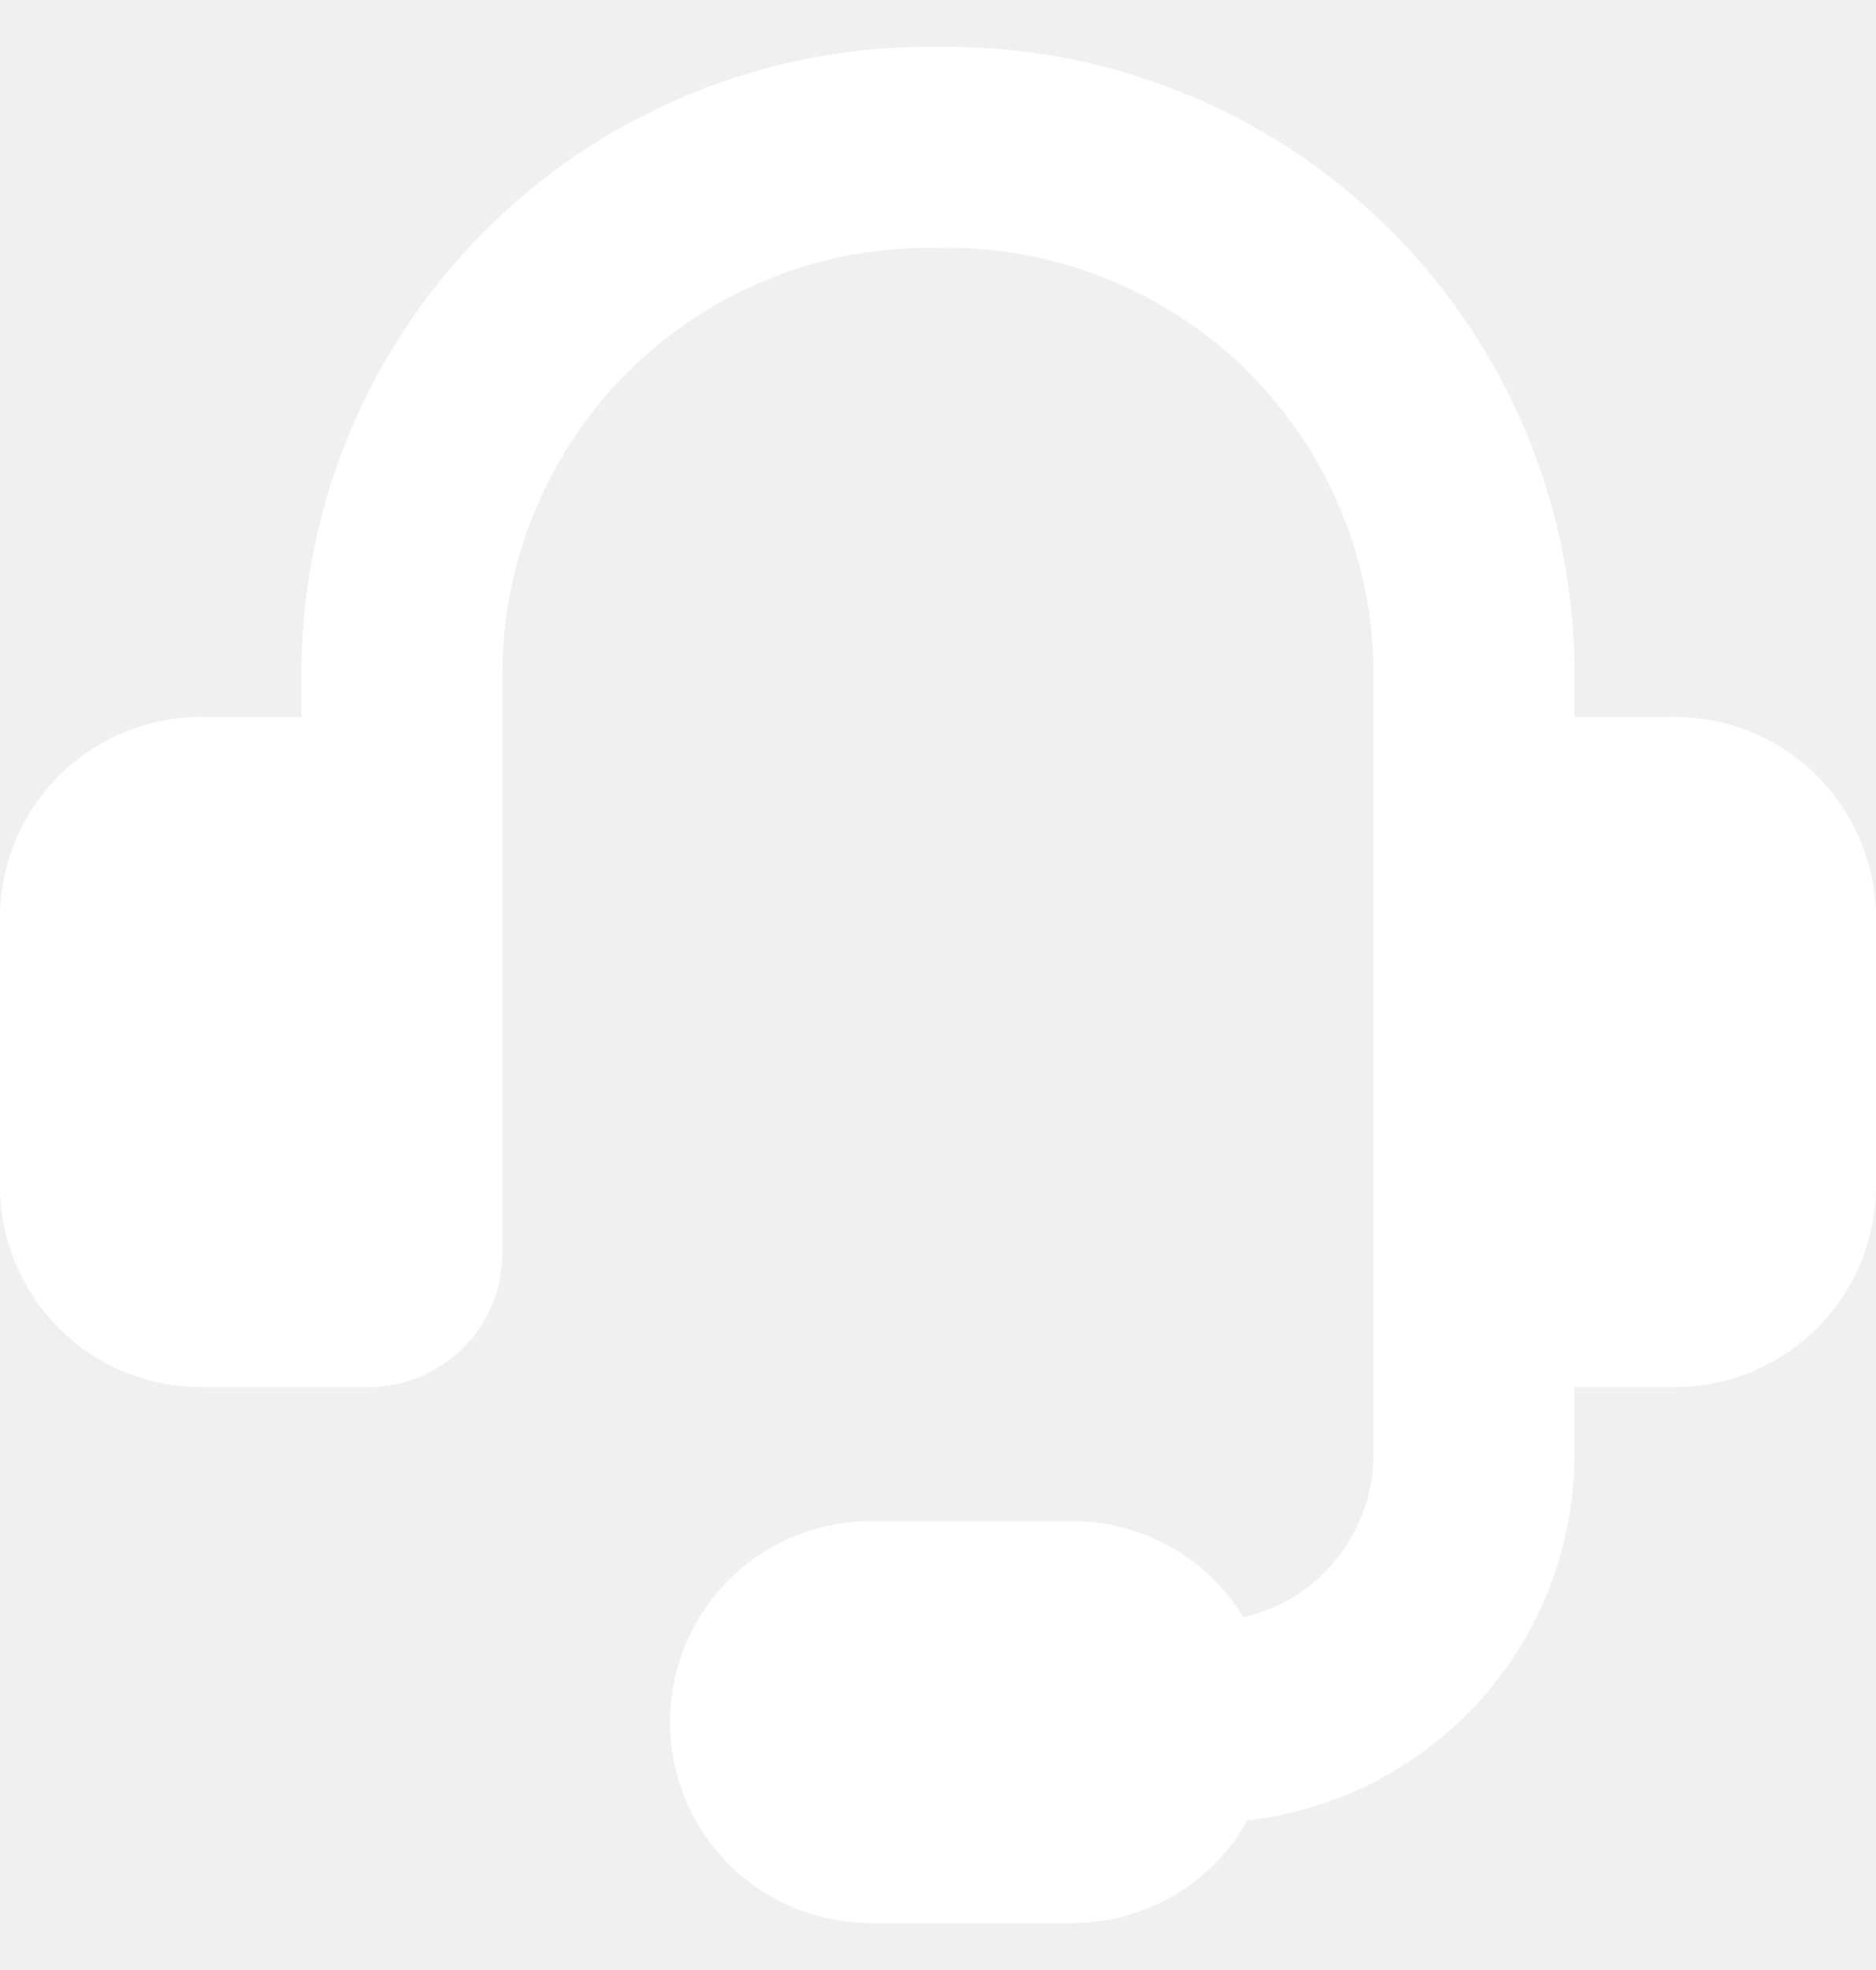
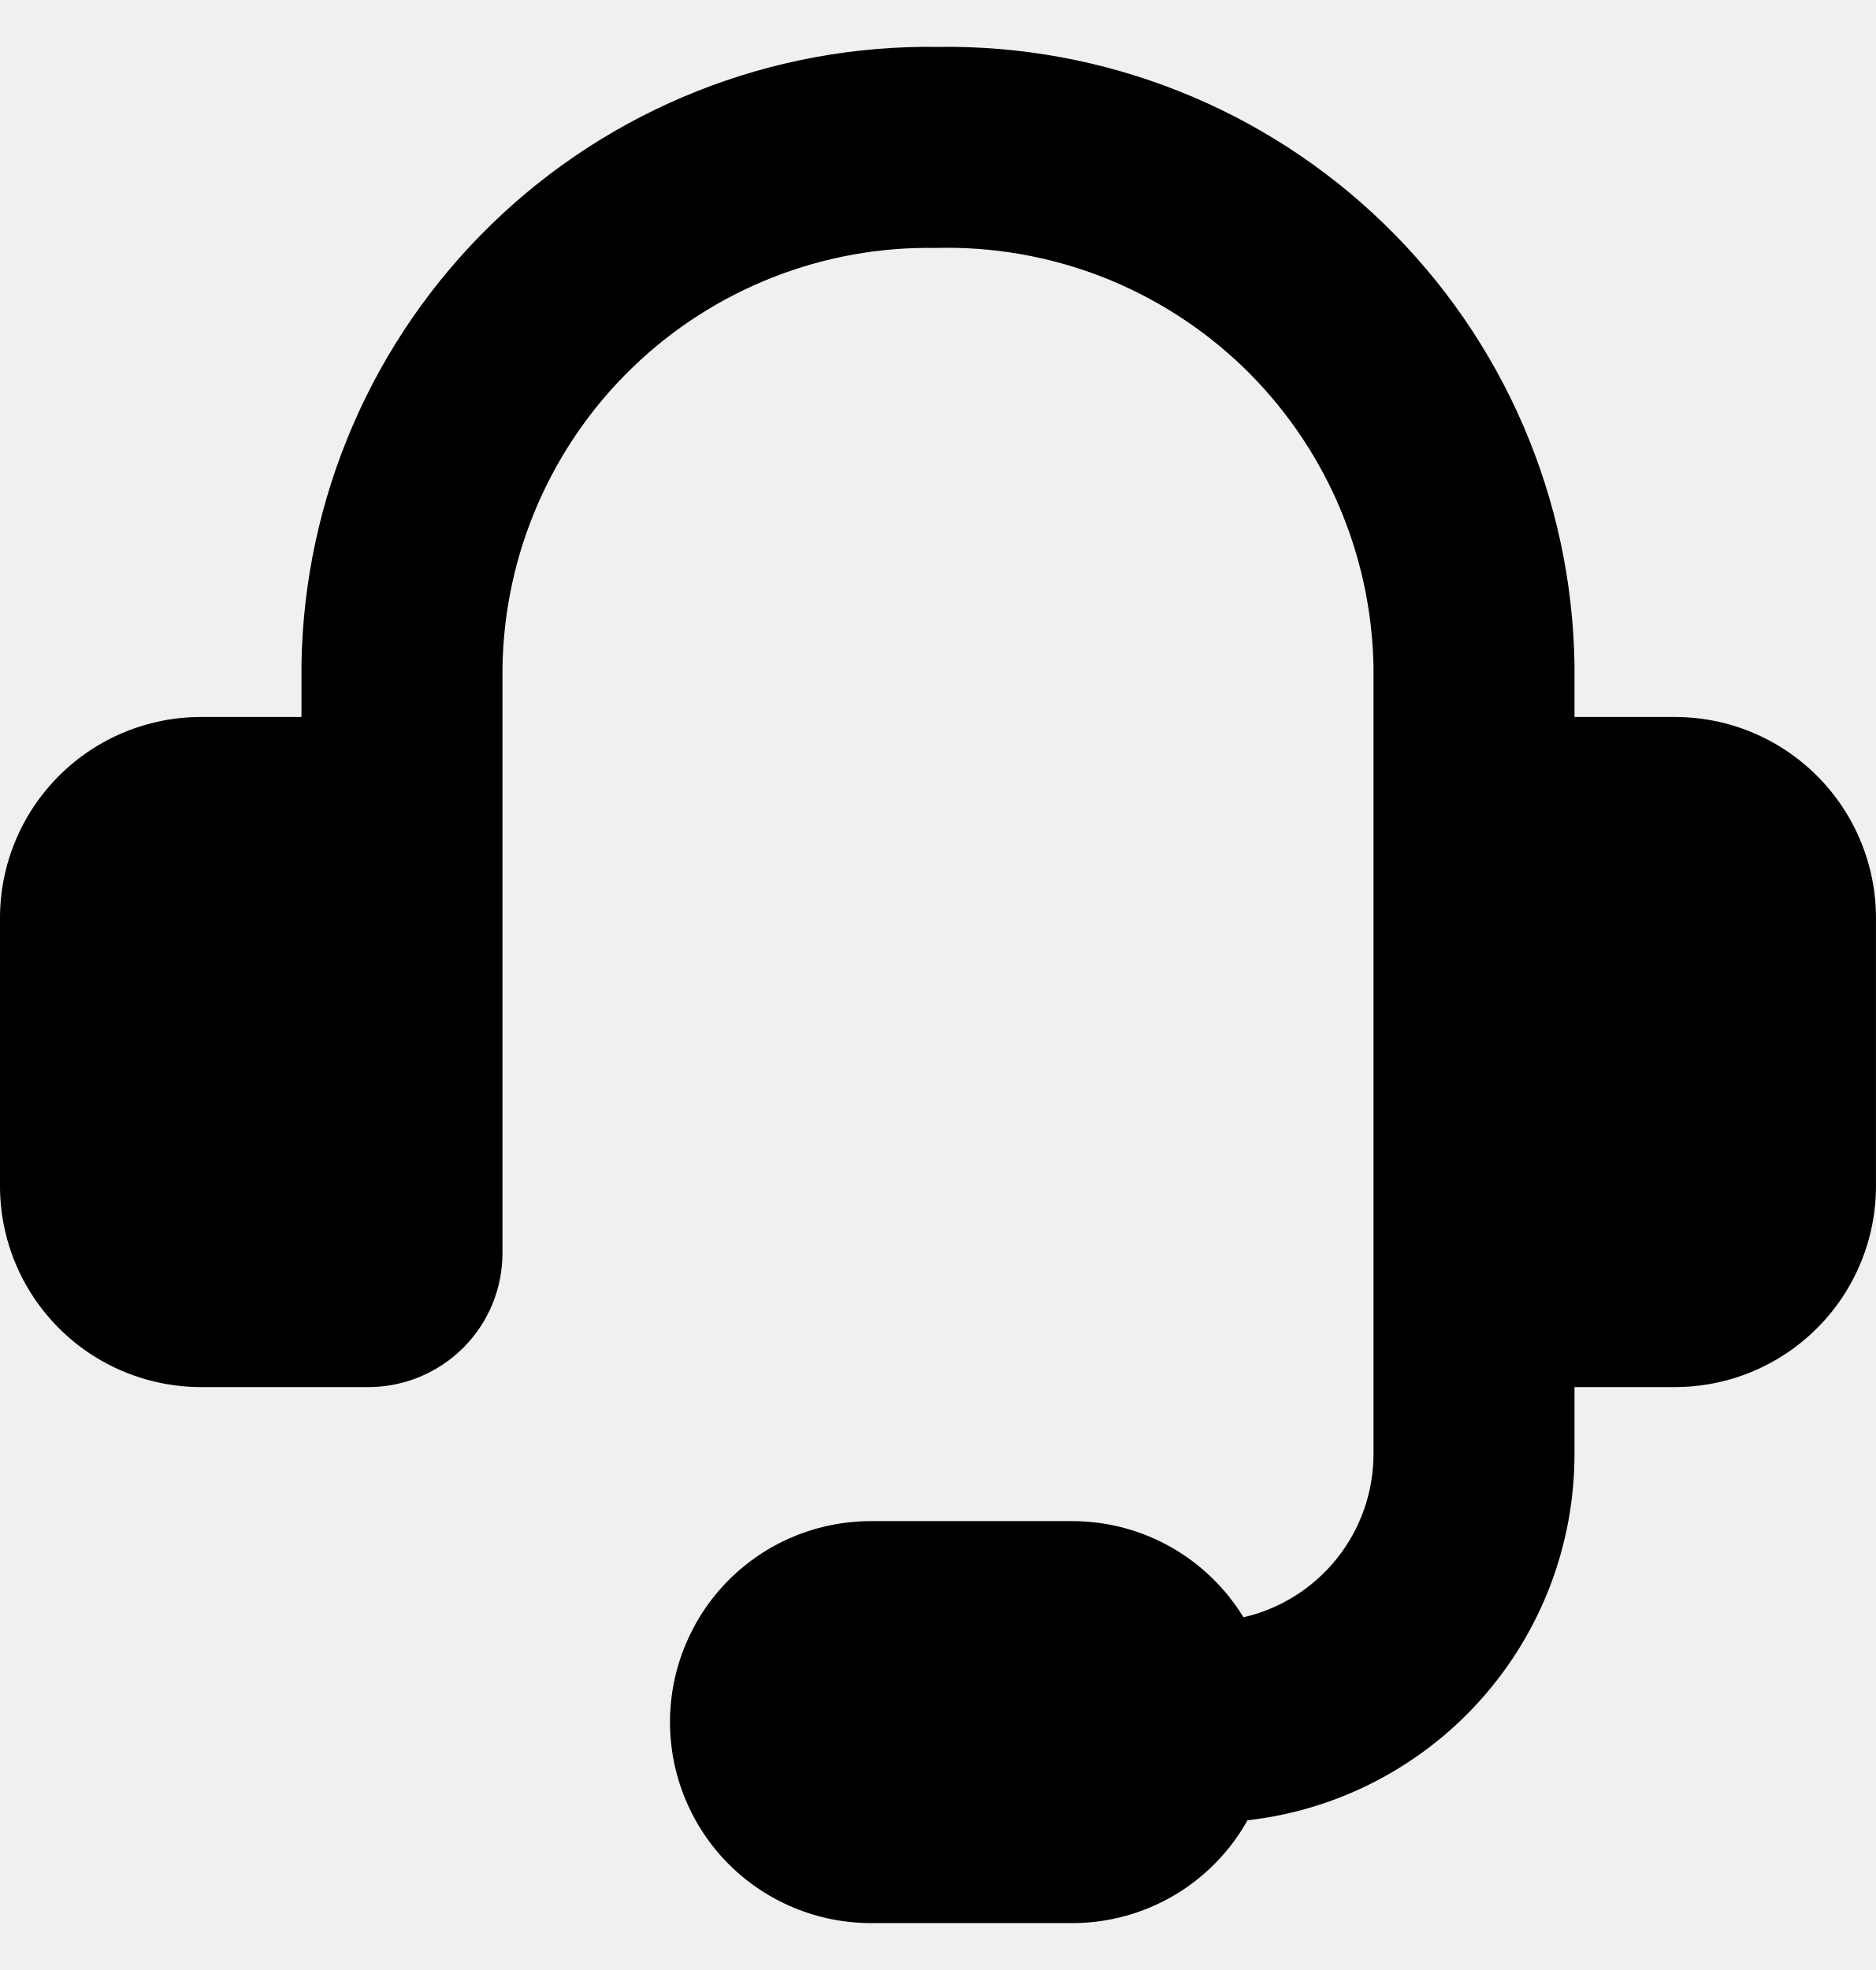
- <svg xmlns="http://www.w3.org/2000/svg" width="20" height="21" viewBox="0 0 20 21" fill="none">
+ <svg xmlns="http://www.w3.org/2000/svg" width="20" height="21" viewBox="0 0 20 21" fill="currentColor">
  <g id="streamline:customer-support-1-solid" clip-path="url(#clip0_340_8913)">
-     <path id="Vector" fill-rule="evenodd" clip-rule="evenodd" d="M9.981 2.643C9.384 2.632 8.791 2.739 8.235 2.958C7.679 3.177 7.172 3.503 6.743 3.918C6.313 4.333 5.97 4.829 5.732 5.377C5.494 5.925 5.367 6.514 5.357 7.112V13.357C5.357 13.736 5.207 14.1 4.939 14.367C4.671 14.635 4.307 14.786 3.929 14.786H2.143C1.575 14.786 1.029 14.56 0.628 14.158C0.226 13.757 0 13.211 0 12.643L0 9.786C0 9.218 0.226 8.673 0.628 8.271C1.029 7.869 1.575 7.643 2.143 7.643H3.214V7.086C3.227 6.208 3.413 5.341 3.761 4.535C4.109 3.729 4.613 2.999 5.243 2.388C5.873 1.776 6.618 1.295 7.434 0.971C8.25 0.647 9.122 0.487 10 0.5C10.878 0.487 11.75 0.647 12.566 0.971C13.383 1.295 14.127 1.776 14.757 2.388C15.387 2.999 15.891 3.729 16.239 4.535C16.587 5.341 16.773 6.208 16.786 7.086V7.643H17.857C18.425 7.643 18.971 7.869 19.372 8.271C19.774 8.673 20 9.218 20 9.786V12.643C20 13.211 19.774 13.757 19.372 14.158C18.971 14.56 18.425 14.786 17.857 14.786H16.786V15.5C16.786 16.466 16.431 17.397 15.788 18.117C15.145 18.837 14.259 19.296 13.3 19.404C13.114 19.737 12.842 20.014 12.513 20.207C12.184 20.399 11.81 20.501 11.429 20.5H9.286C8.717 20.5 8.172 20.274 7.77 19.873C7.369 19.471 7.143 18.926 7.143 18.357C7.143 17.789 7.369 17.244 7.77 16.842C8.172 16.44 8.717 16.215 9.286 16.215H11.429C12.203 16.215 12.881 16.625 13.257 17.24C13.651 17.15 14.002 16.928 14.254 16.612C14.506 16.296 14.643 15.904 14.643 15.5V7.11C14.633 6.51 14.504 5.918 14.264 5.367C14.024 4.817 13.677 4.32 13.244 3.904C12.81 3.489 12.299 3.164 11.739 2.947C11.179 2.731 10.582 2.627 9.981 2.643Z" fill="white" />
+     <path id="Vector" fill-rule="evenodd" clip-rule="evenodd" d="M9.981 2.643C9.384 2.632 8.791 2.739 8.235 2.958C7.679 3.177 7.172 3.503 6.743 3.918C6.313 4.333 5.97 4.829 5.732 5.377C5.494 5.925 5.367 6.514 5.357 7.112V13.357C5.357 13.736 5.207 14.1 4.939 14.367C4.671 14.635 4.307 14.786 3.929 14.786H2.143C1.575 14.786 1.029 14.56 0.628 14.158C0.226 13.757 0 13.211 0 12.643L0 9.786C0 9.218 0.226 8.673 0.628 8.271C1.029 7.869 1.575 7.643 2.143 7.643H3.214V7.086C3.227 6.208 3.413 5.341 3.761 4.535C4.109 3.729 4.613 2.999 5.243 2.388C5.873 1.776 6.618 1.295 7.434 0.971C8.25 0.647 9.122 0.487 10 0.5C10.878 0.487 11.75 0.647 12.566 0.971C13.383 1.295 14.127 1.776 14.757 2.388C15.387 2.999 15.891 3.729 16.239 4.535C16.587 5.341 16.773 6.208 16.786 7.086V7.643H17.857C18.425 7.643 18.971 7.869 19.372 8.271C19.774 8.673 20 9.218 20 9.786V12.643C20 13.211 19.774 13.757 19.372 14.158C18.971 14.56 18.425 14.786 17.857 14.786H16.786V15.5C16.786 16.466 16.431 17.397 15.788 18.117C15.145 18.837 14.259 19.296 13.3 19.404C13.114 19.737 12.842 20.014 12.513 20.207C12.184 20.399 11.81 20.501 11.429 20.5H9.286C8.717 20.5 8.172 20.274 7.77 19.873C7.369 19.471 7.143 18.926 7.143 18.357C7.143 17.789 7.369 17.244 7.77 16.842C8.172 16.44 8.717 16.215 9.286 16.215H11.429C12.203 16.215 12.881 16.625 13.257 17.24C13.651 17.15 14.002 16.928 14.254 16.612C14.506 16.296 14.643 15.904 14.643 15.5V7.11C14.633 6.51 14.504 5.918 14.264 5.367C14.024 4.817 13.677 4.32 13.244 3.904C12.81 3.489 12.299 3.164 11.739 2.947C11.179 2.731 10.582 2.627 9.981 2.643Z" fill="currentColor" />
  </g>
  <defs>
    <clipPath id="clip0_340_8913">
-       <rect width="20" height="20" fill="white" transform="translate(0 0.5)" />
+       <rect width="20" height="20" fill="currentColor" transform="translate(0 0.5)" />
    </clipPath>
  </defs>
</svg>
